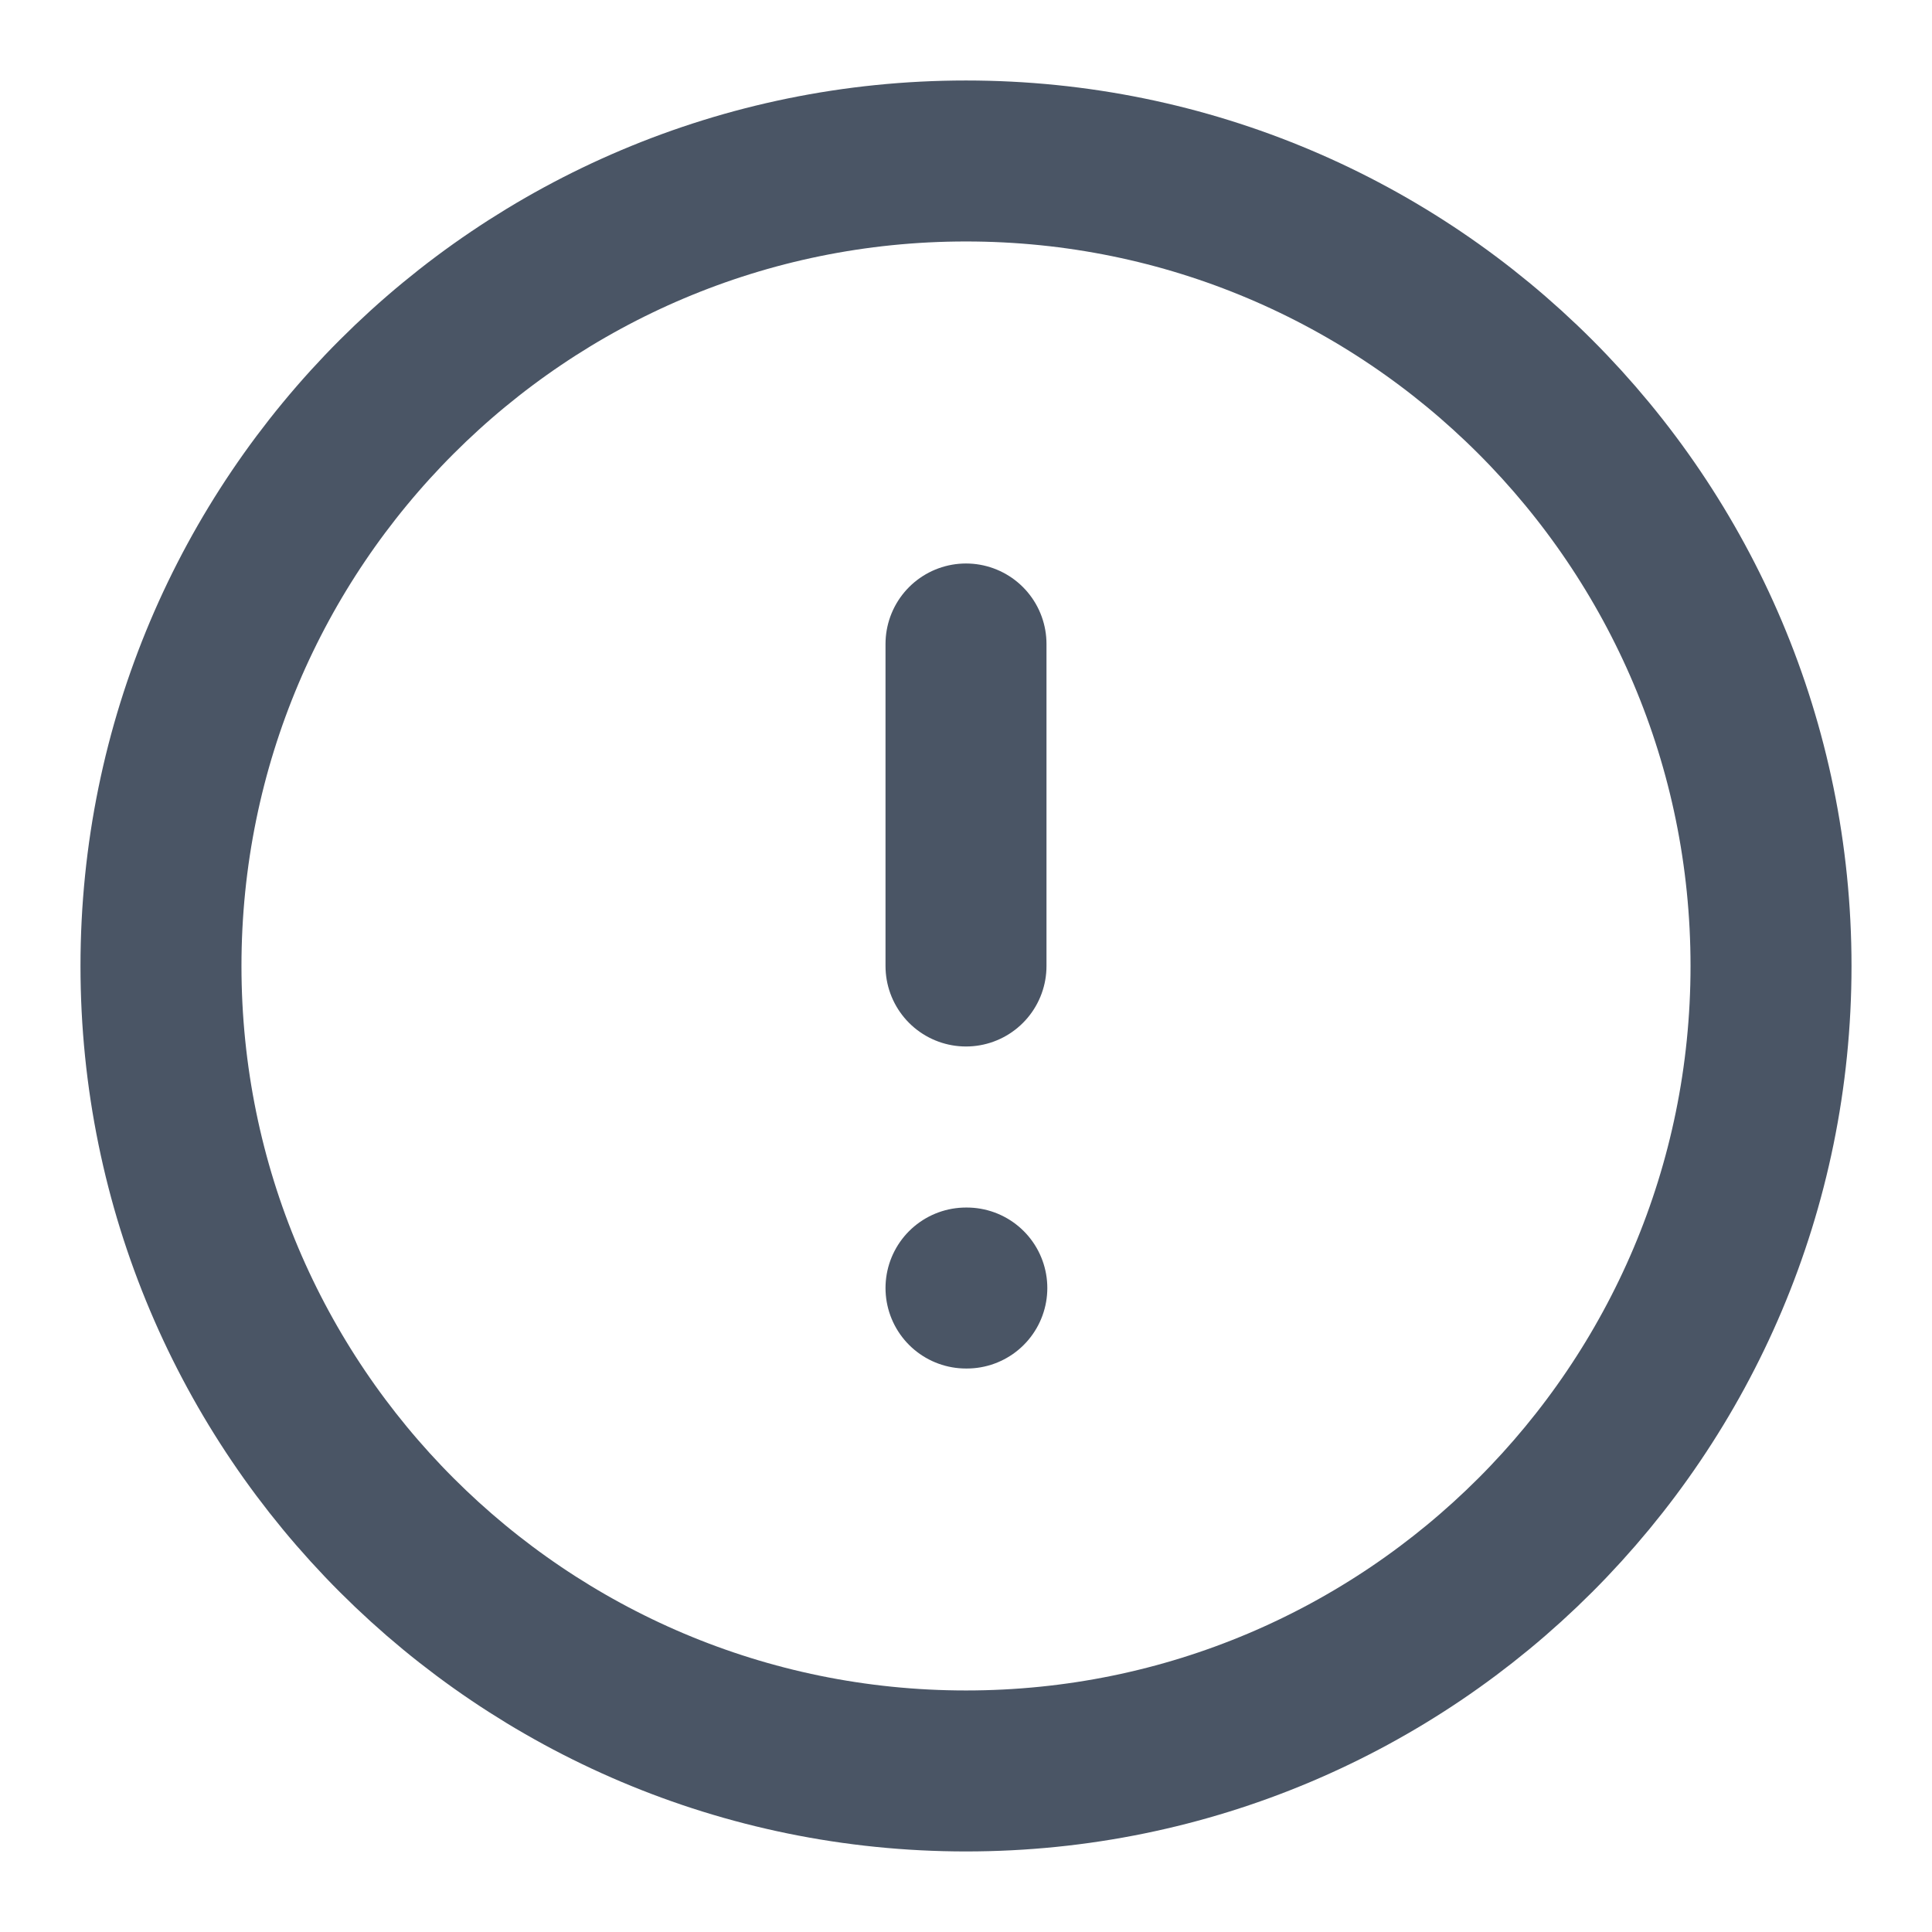
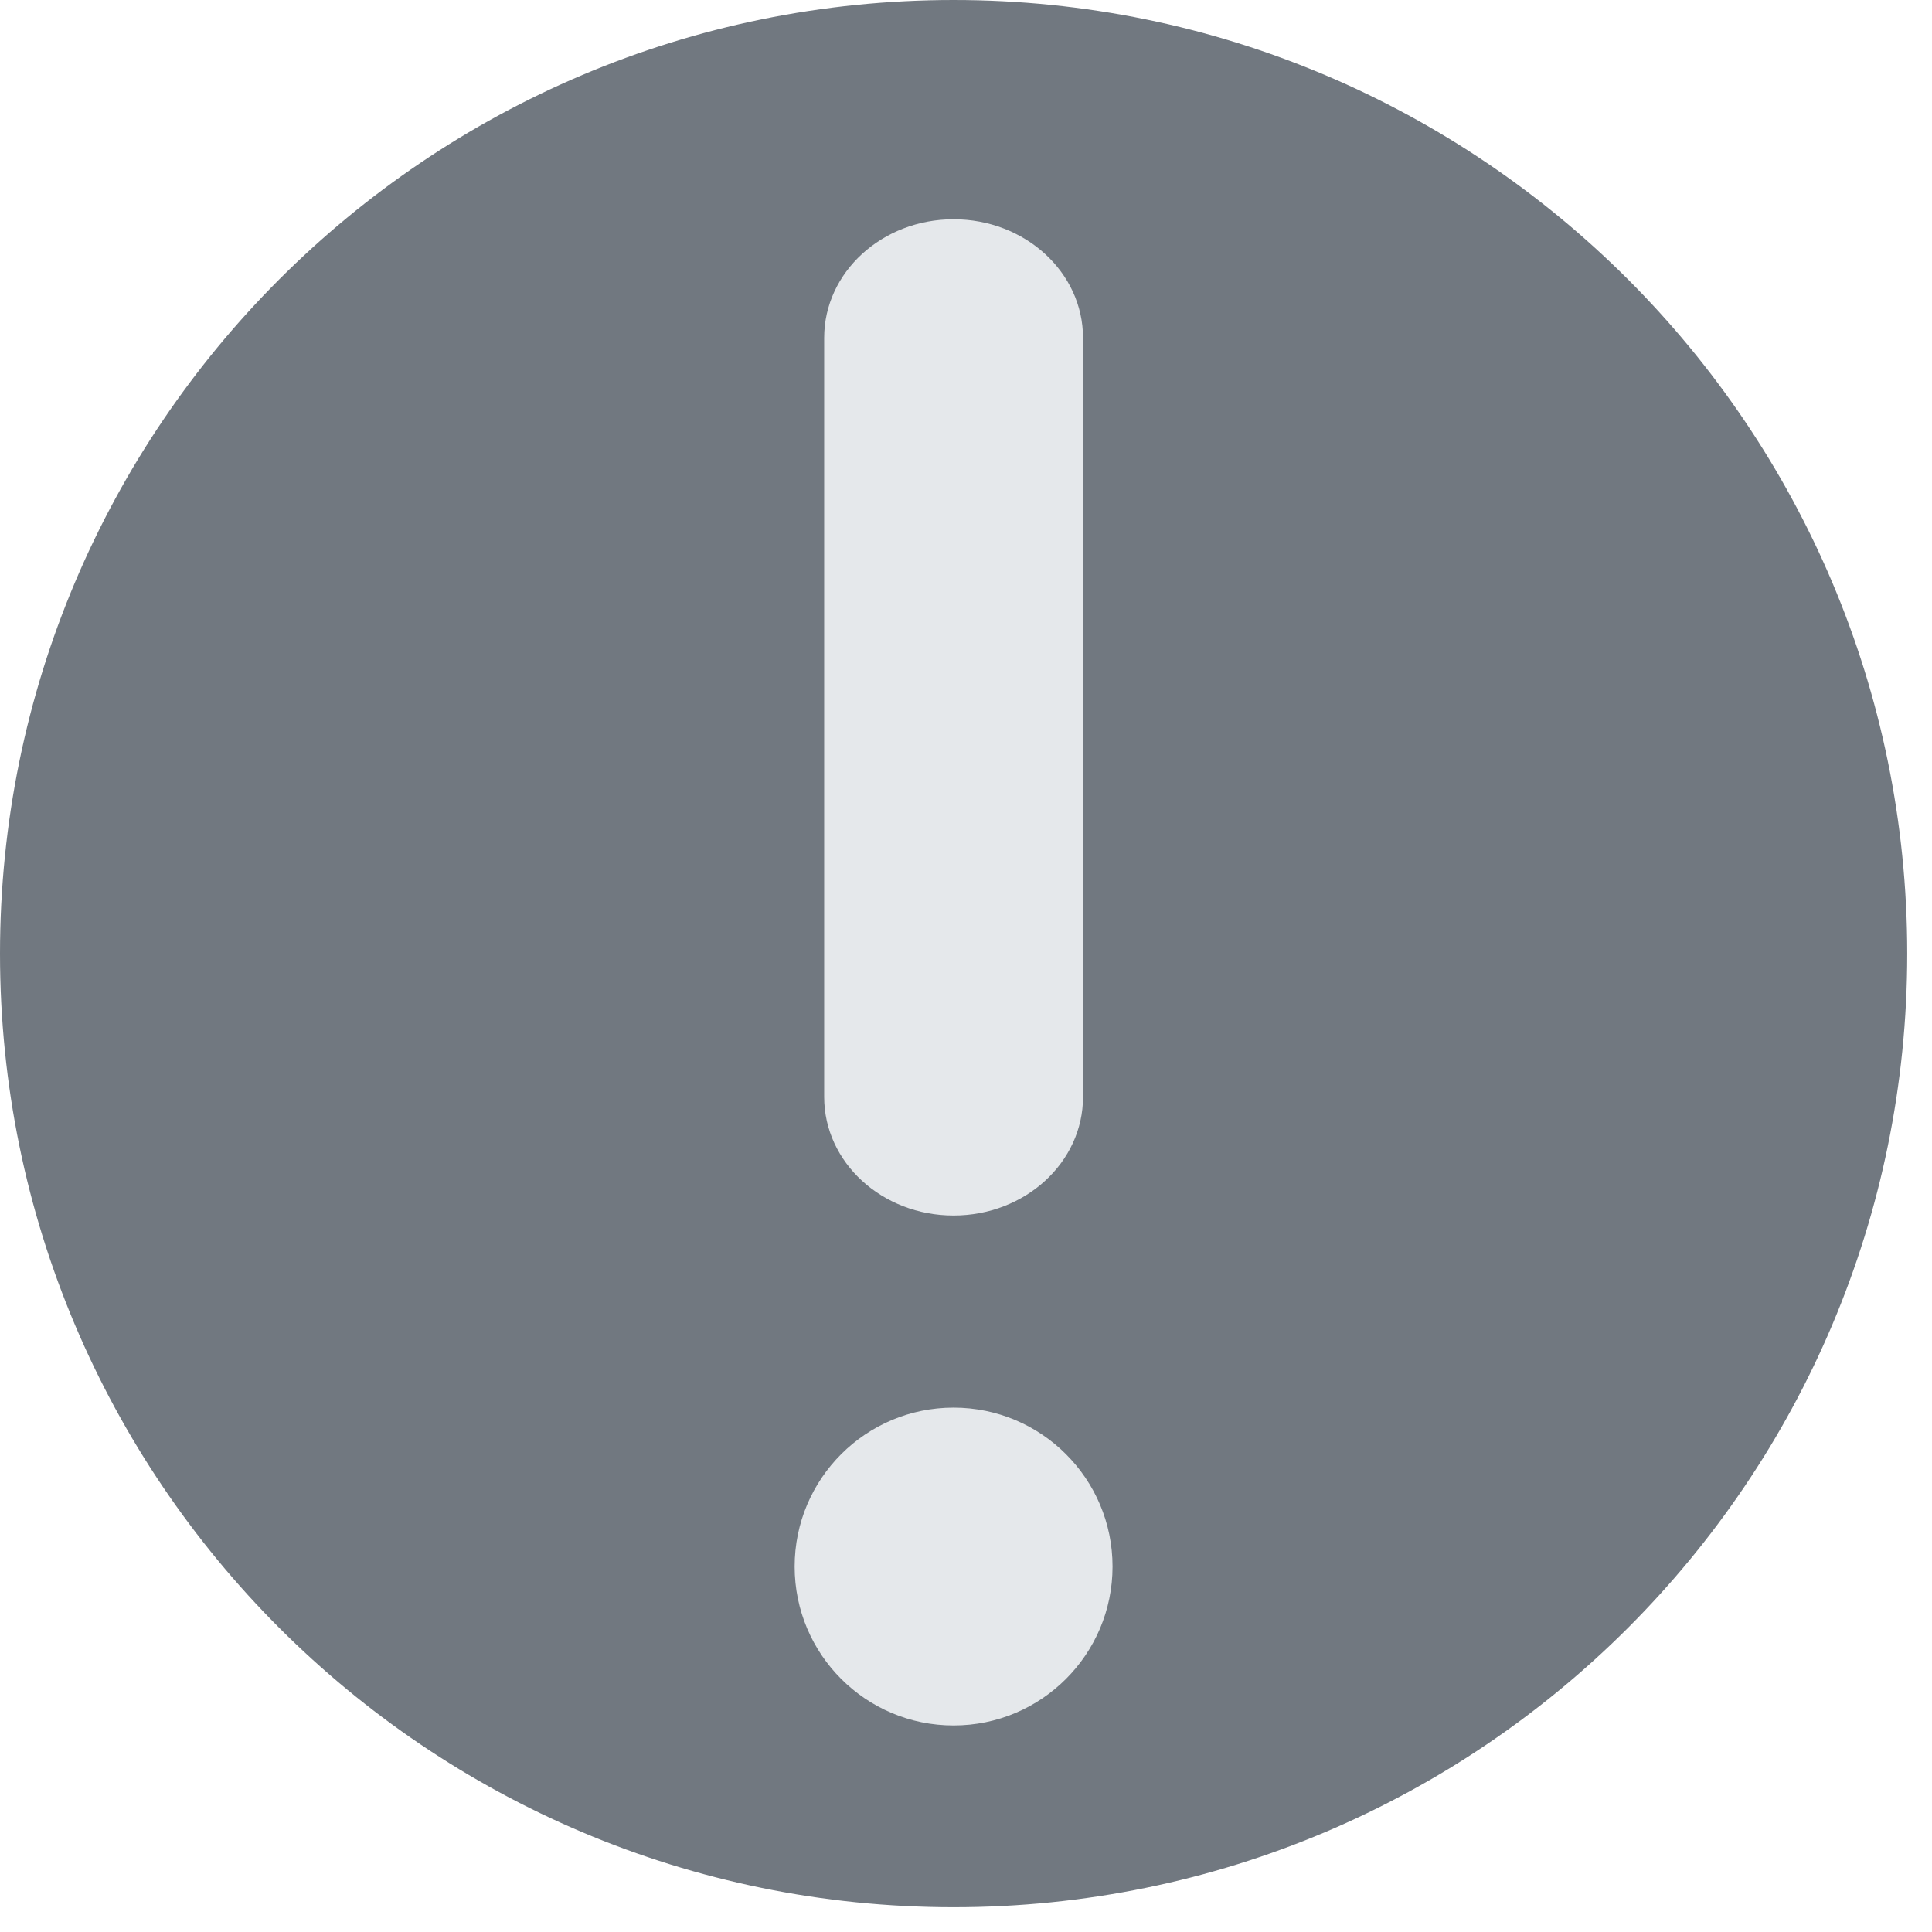
- <svg xmlns="http://www.w3.org/2000/svg" width="28" height="28" viewBox="0 0 28 28" fill="none">
-   <path d="M14 25.666C20.444 25.666 25.667 20.443 25.667 14C25.667 7.556 20.444 2.333 14 2.333C7.557 2.333 2.333 7.556 2.333 14C2.333 20.443 7.557 25.666 14 25.666Z" stroke="#4A5565" stroke-width="2.333" stroke-linecap="round" stroke-linejoin="round" />
-   <path d="M14 9.333V14" stroke="#4A5565" stroke-width="2.333" stroke-linecap="round" stroke-linejoin="round" />
-   <path d="M14 18.667H14.012" stroke="#4A5565" stroke-width="2.333" stroke-linecap="round" stroke-linejoin="round" />
+ <svg xmlns="http://www.w3.org/2000/svg" width="39" height="39" viewBox="0 0 39 39" fill="none">
+   <circle cx="19.25" cy="19.25" r="19.25" fill="#717880" />
+   <path d="M19.249 28.415C17.477 28.415 16.041 29.851 16.041 31.623C16.041 33.395 17.477 34.831 19.249 34.831C21.021 34.831 22.458 33.395 22.458 31.623C22.458 29.851 21.021 28.415 19.249 28.415Z" fill="#E5E8EB" />
+   <path d="M19.249 24.537C17.806 24.537 16.637 23.466 16.637 22.143V6.82C16.637 5.497 17.806 4.426 19.249 4.426C20.692 4.426 21.862 5.497 21.862 6.82V22.143C21.862 23.466 20.692 24.537 19.249 24.537Z" fill="#E5E8EB" />
</svg>
